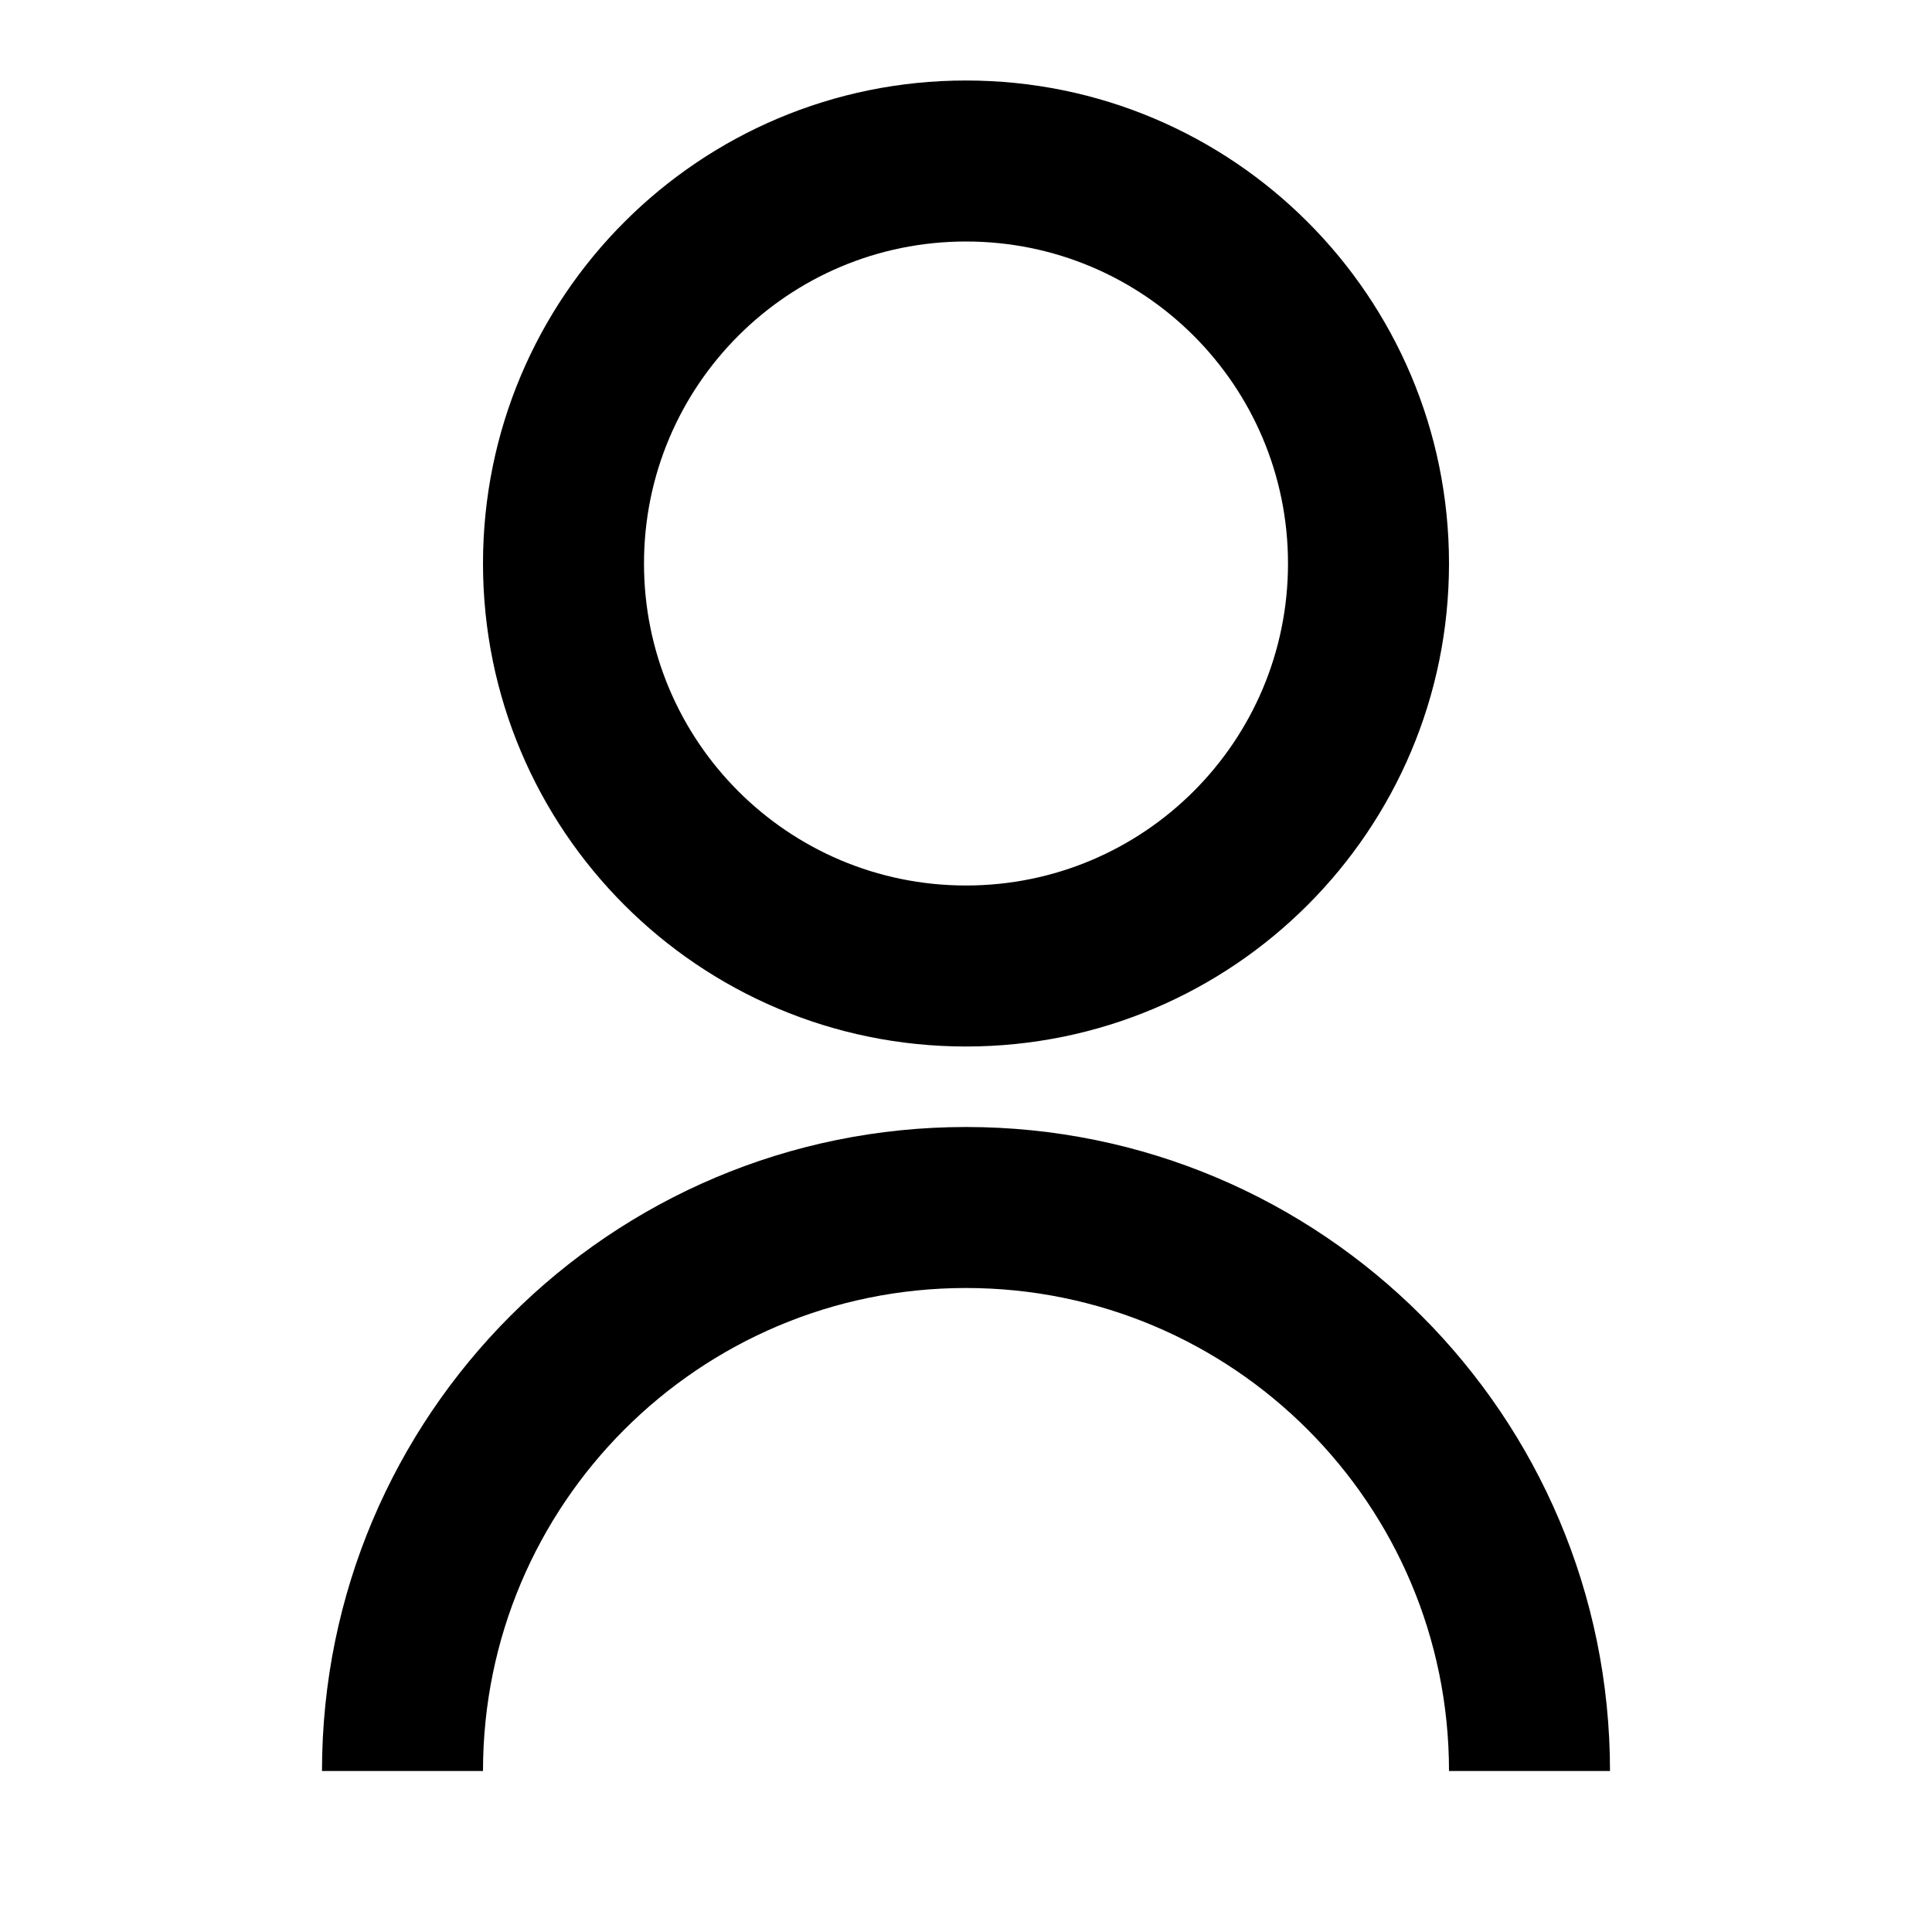
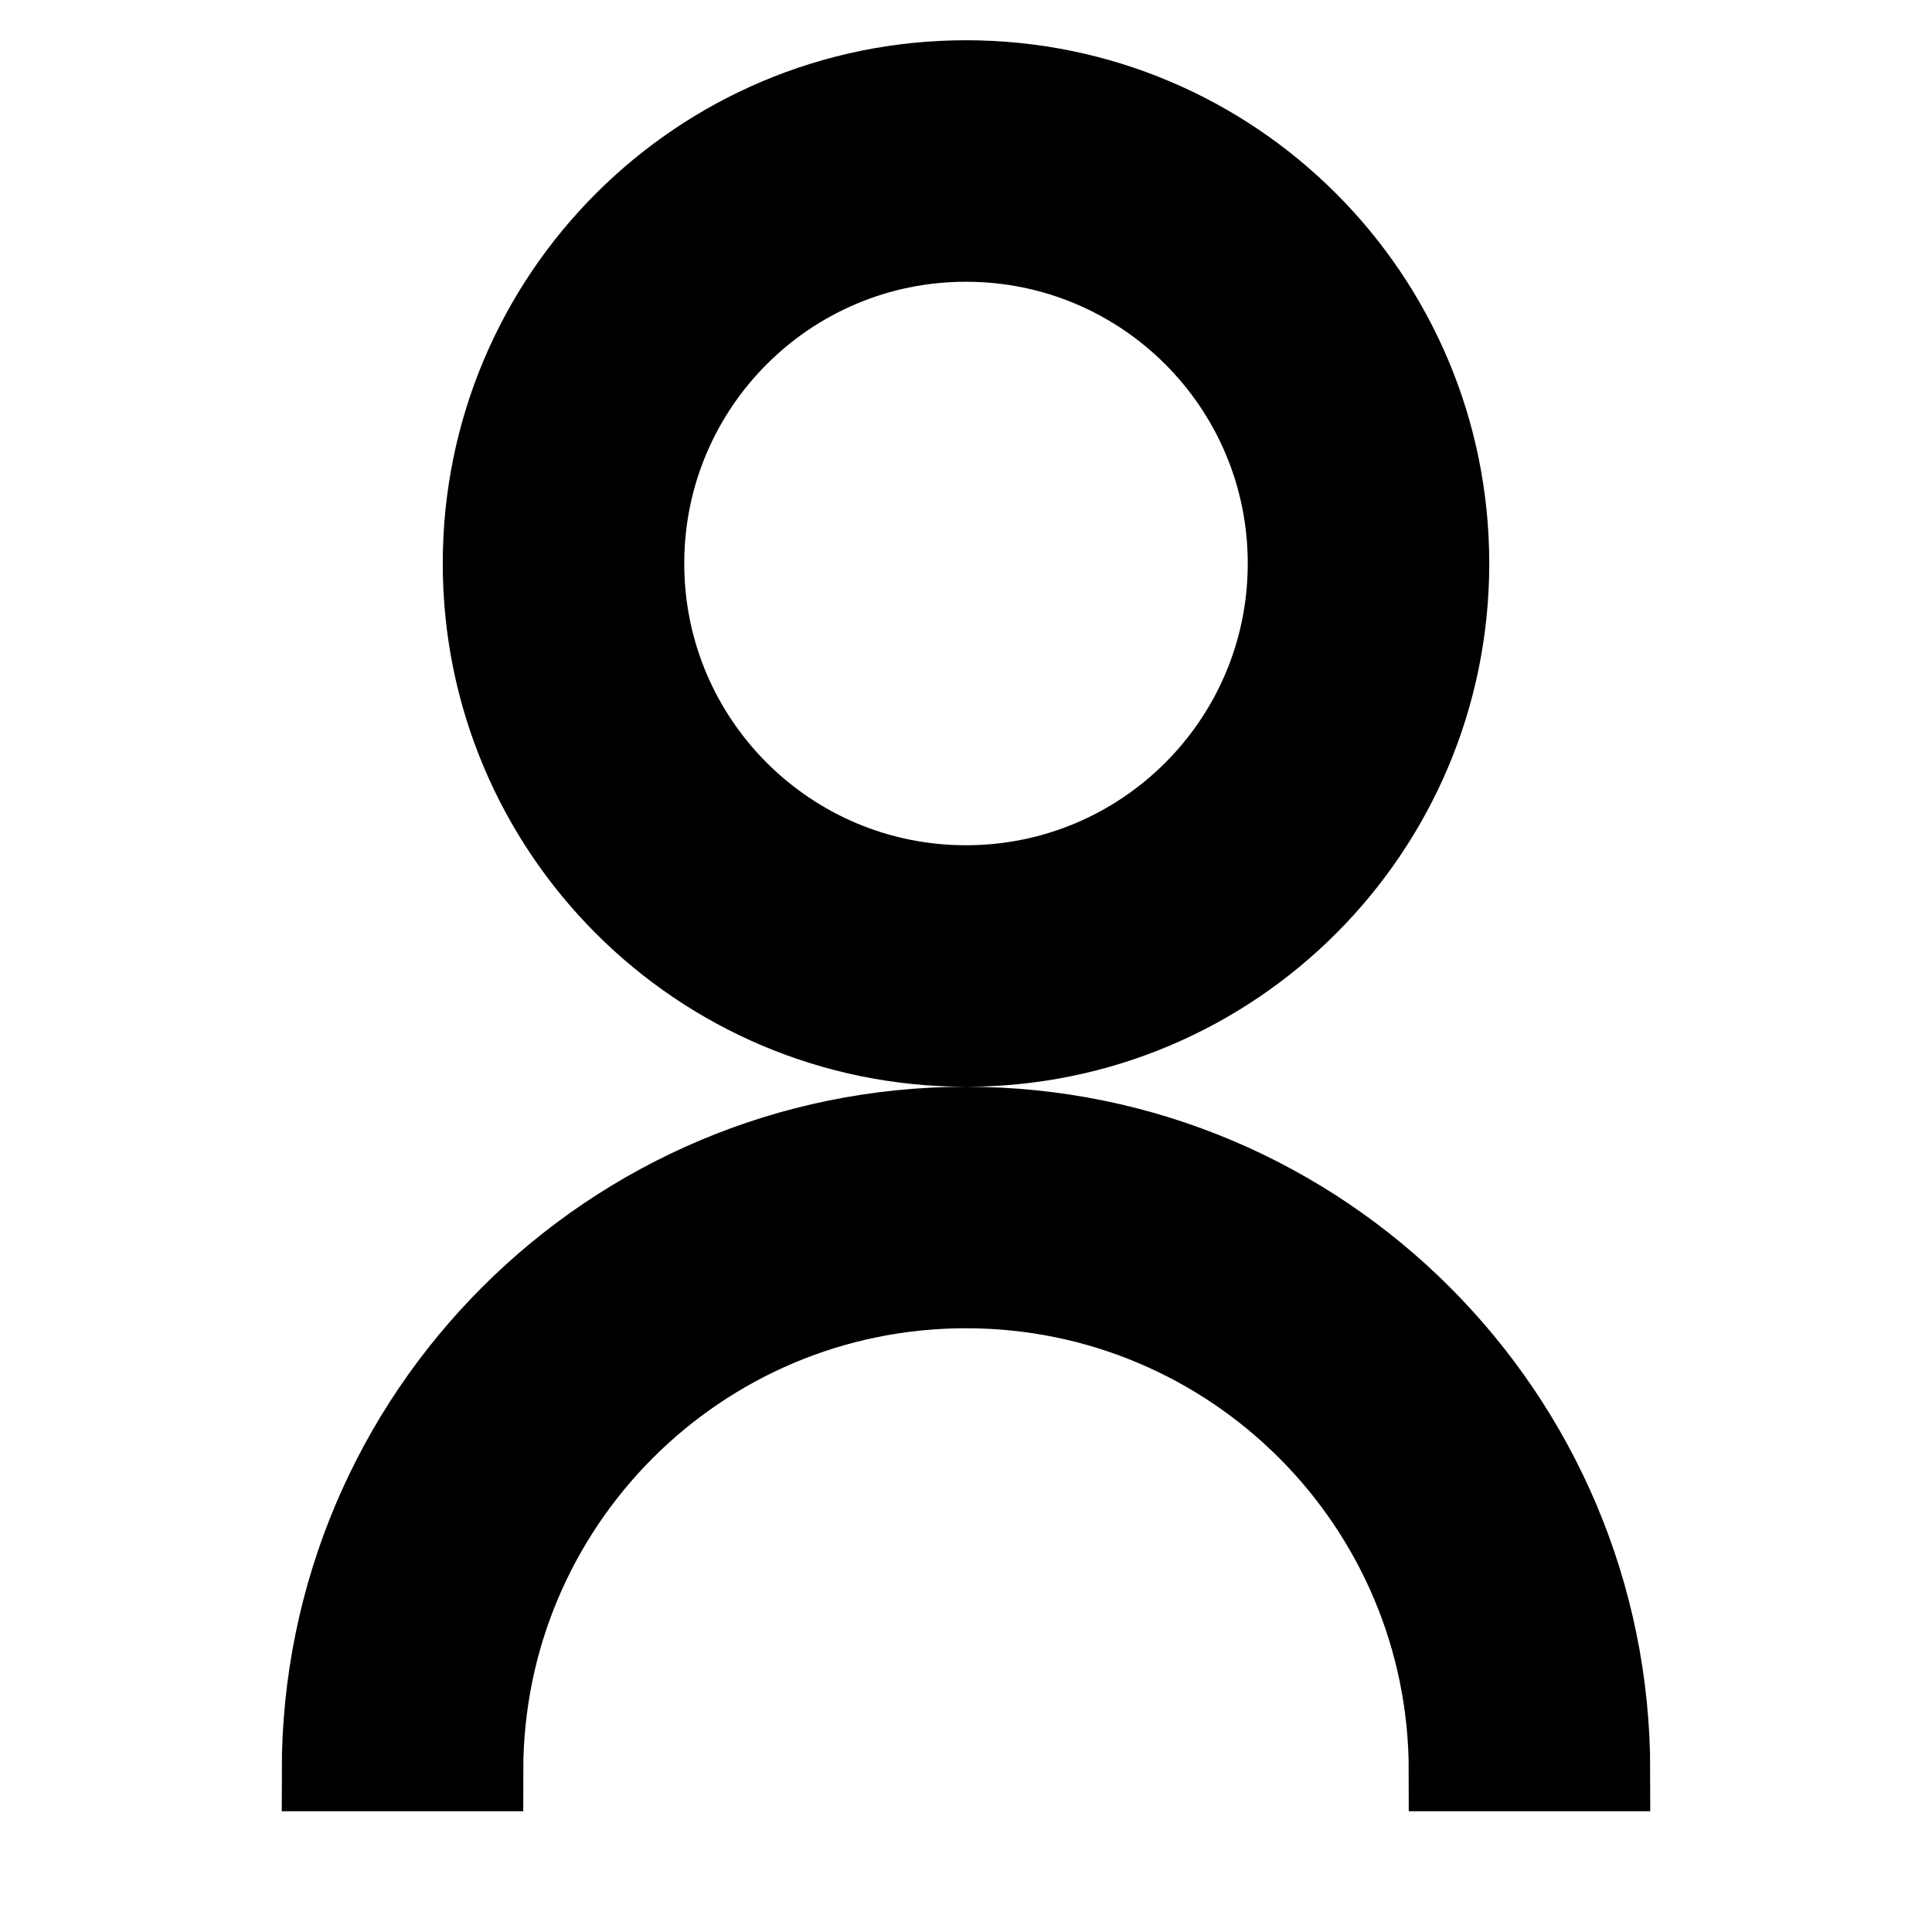
- <svg stroke="currentColor" fill="currentColor" stroke-width="0" viewBox="0 0 24 24" width="1em" height="1em">
+ <svg stroke="currentColor" fill="currentColor" strokeWidth="0" viewBox="0 0 24 24" width="1em" height="1em">
  <path d="M4 22C4 17.582 7.582 14 12 14C16.418 14 20 17.582 20 22H18C18 18.686 15.314 16 12 16C8.686 16 6 18.686 6 22H4ZM12 13C8.685 13 6 10.315 6 7C6 3.685 8.685 1 12 1C15.315 1 18 3.685 18 7C18 10.315 15.315 13 12 13ZM12 11C14.21 11 16 9.21 16 7C16 4.79 14.21 3 12 3C9.79 3 8 4.79 8 7C8 9.21 9.79 11 12 11Z" />
</svg>
